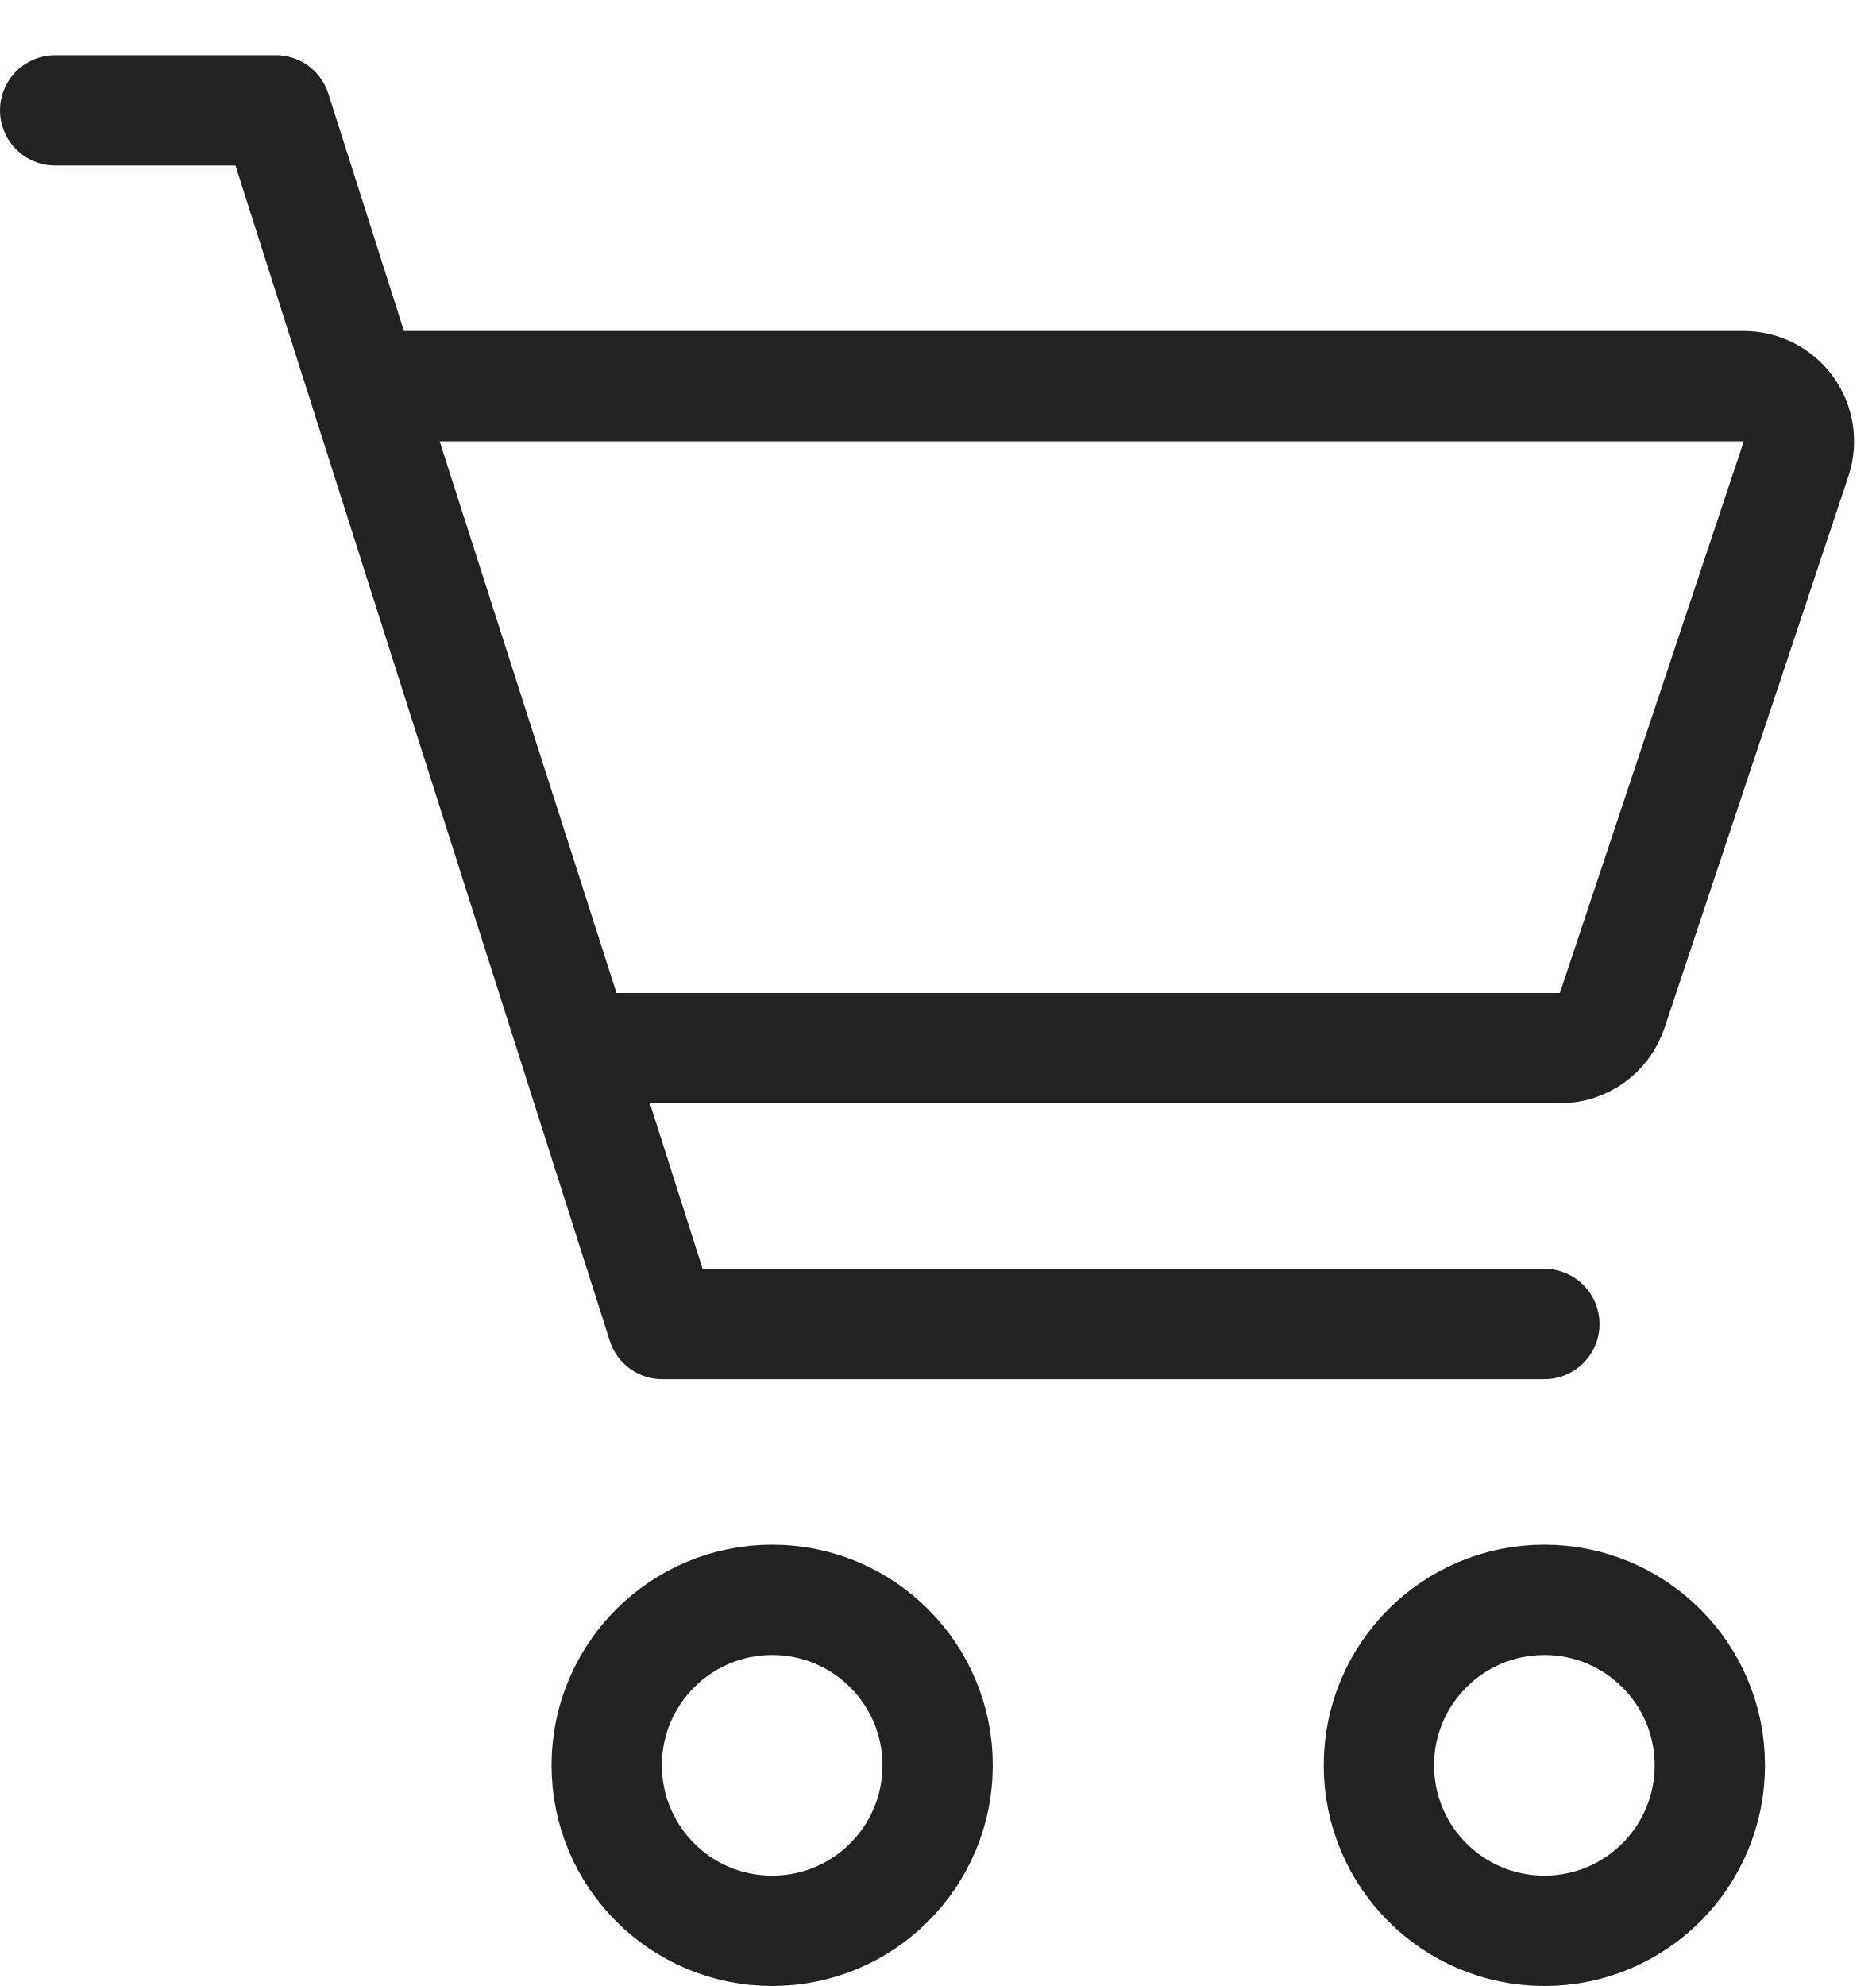
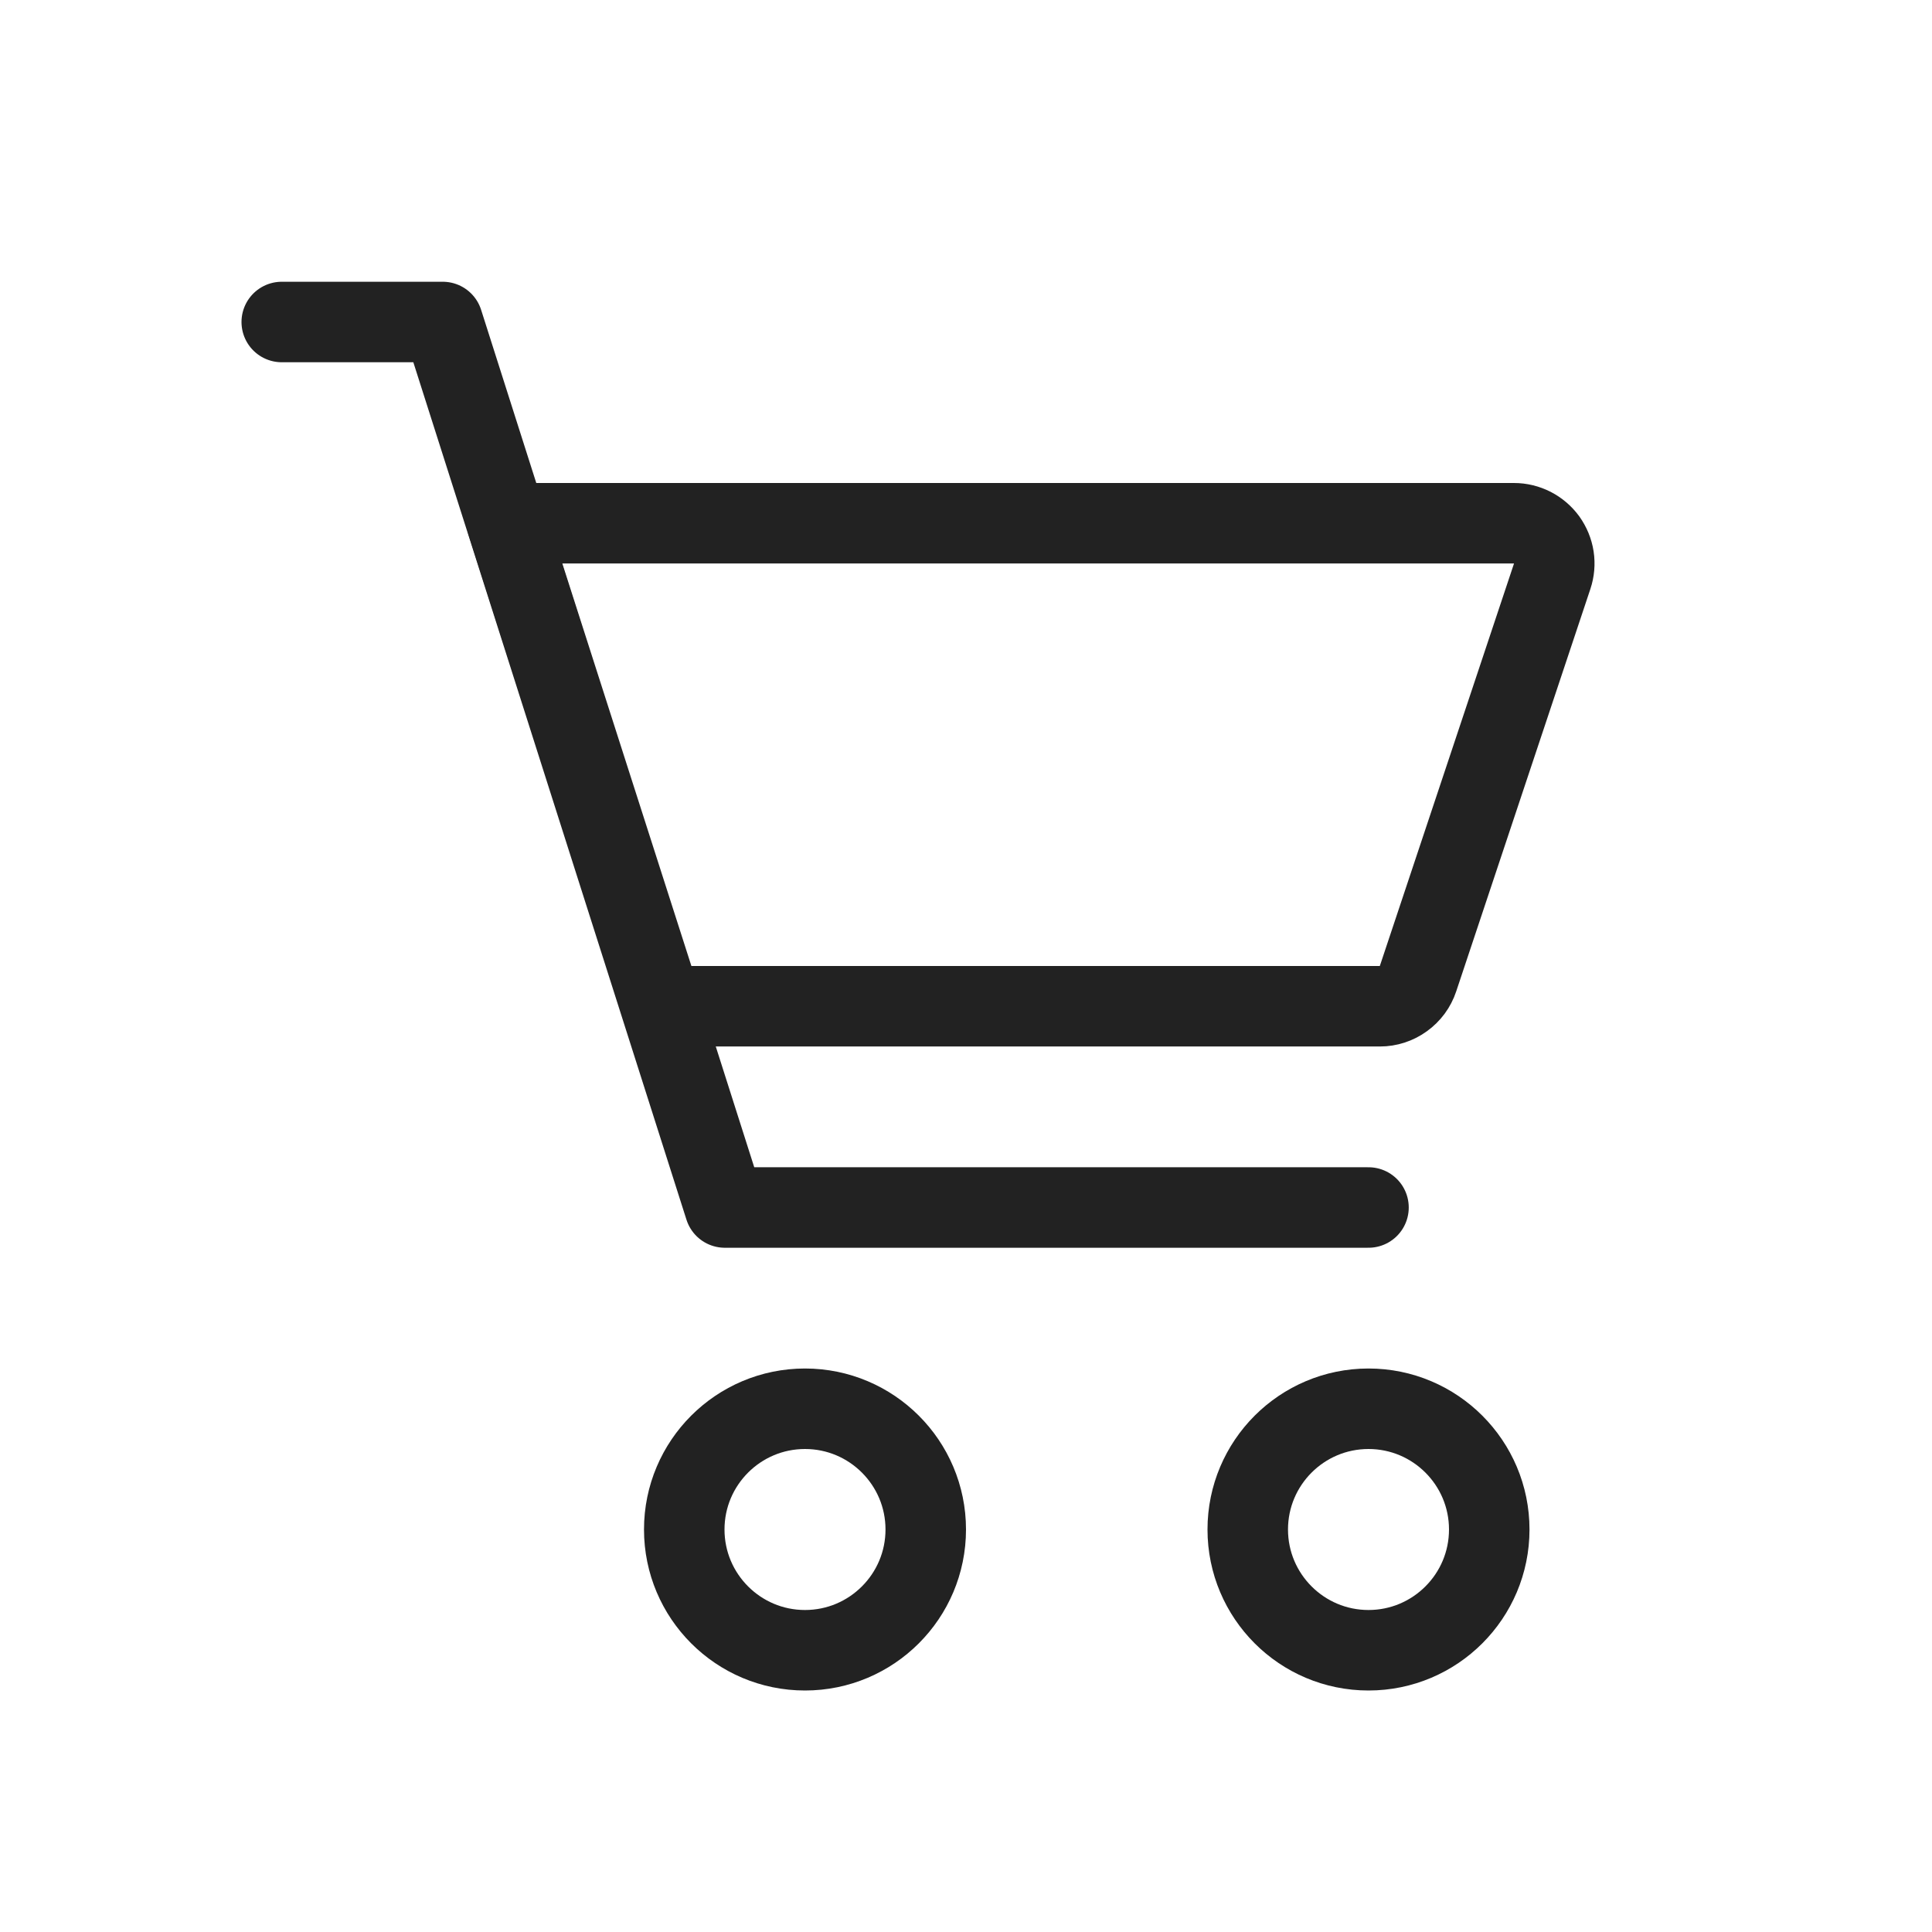
- <svg xmlns="http://www.w3.org/2000/svg" width="17" height="18" fill="none">
-   <path d="M7 17.5a1.5 1.5 0 1 0 0-3 1.5 1.5 0 0 0 0 3ZM14 17.5a1.5 1.5 0 1 0 0-3 1.5 1.5 0 0 0 0 3Z" stroke="#222" />
-   <path d="M.5 1h2l3.504 11H14" stroke="#222" stroke-linecap="round" stroke-linejoin="round" />
-   <path d="M5.224 9.5 3.3 3.5h12.507a.5.5 0 0 1 .475.658l-1.667 5a.5.5 0 0 1-.474.342H5.224Z" stroke="#222" stroke-linecap="round" stroke-linejoin="round" />
+ <svg xmlns="http://www.w3.org/2000/svg" width="24" height="24" viewBox="0 0 24 24" fill="none">
+   <path d="M10 20.5C10.828 20.5 11.5 19.828 11.5 19C11.5 18.172 10.828 17.5 10 17.5C9.172 17.5 8.5 18.172 8.5 19C8.5 19.828 9.172 20.5 10 20.5Z" stroke="#222222" />
+   <path d="M17 20.5C17.828 20.5 18.5 19.828 18.5 19C18.5 18.172 17.828 17.5 17 17.5C16.172 17.5 15.5 18.172 15.5 19C15.5 19.828 16.172 20.5 17 20.5Z" stroke="#222222" />
+   <path d="M3.5 4H5.5L9.004 15H17" stroke="#222222" stroke-linecap="round" stroke-linejoin="round" />
+   <path d="M8.224 12.5L6.3 6.5H18.807C18.886 6.5 18.964 6.519 19.035 6.555C19.105 6.591 19.166 6.643 19.213 6.707C19.259 6.772 19.29 6.846 19.302 6.924C19.314 7.003 19.307 7.083 19.282 7.158L17.615 12.158C17.582 12.258 17.518 12.344 17.433 12.405C17.348 12.467 17.246 12.5 17.141 12.5H8.224Z" stroke="#222222" stroke-linecap="round" stroke-linejoin="round" />
</svg>
